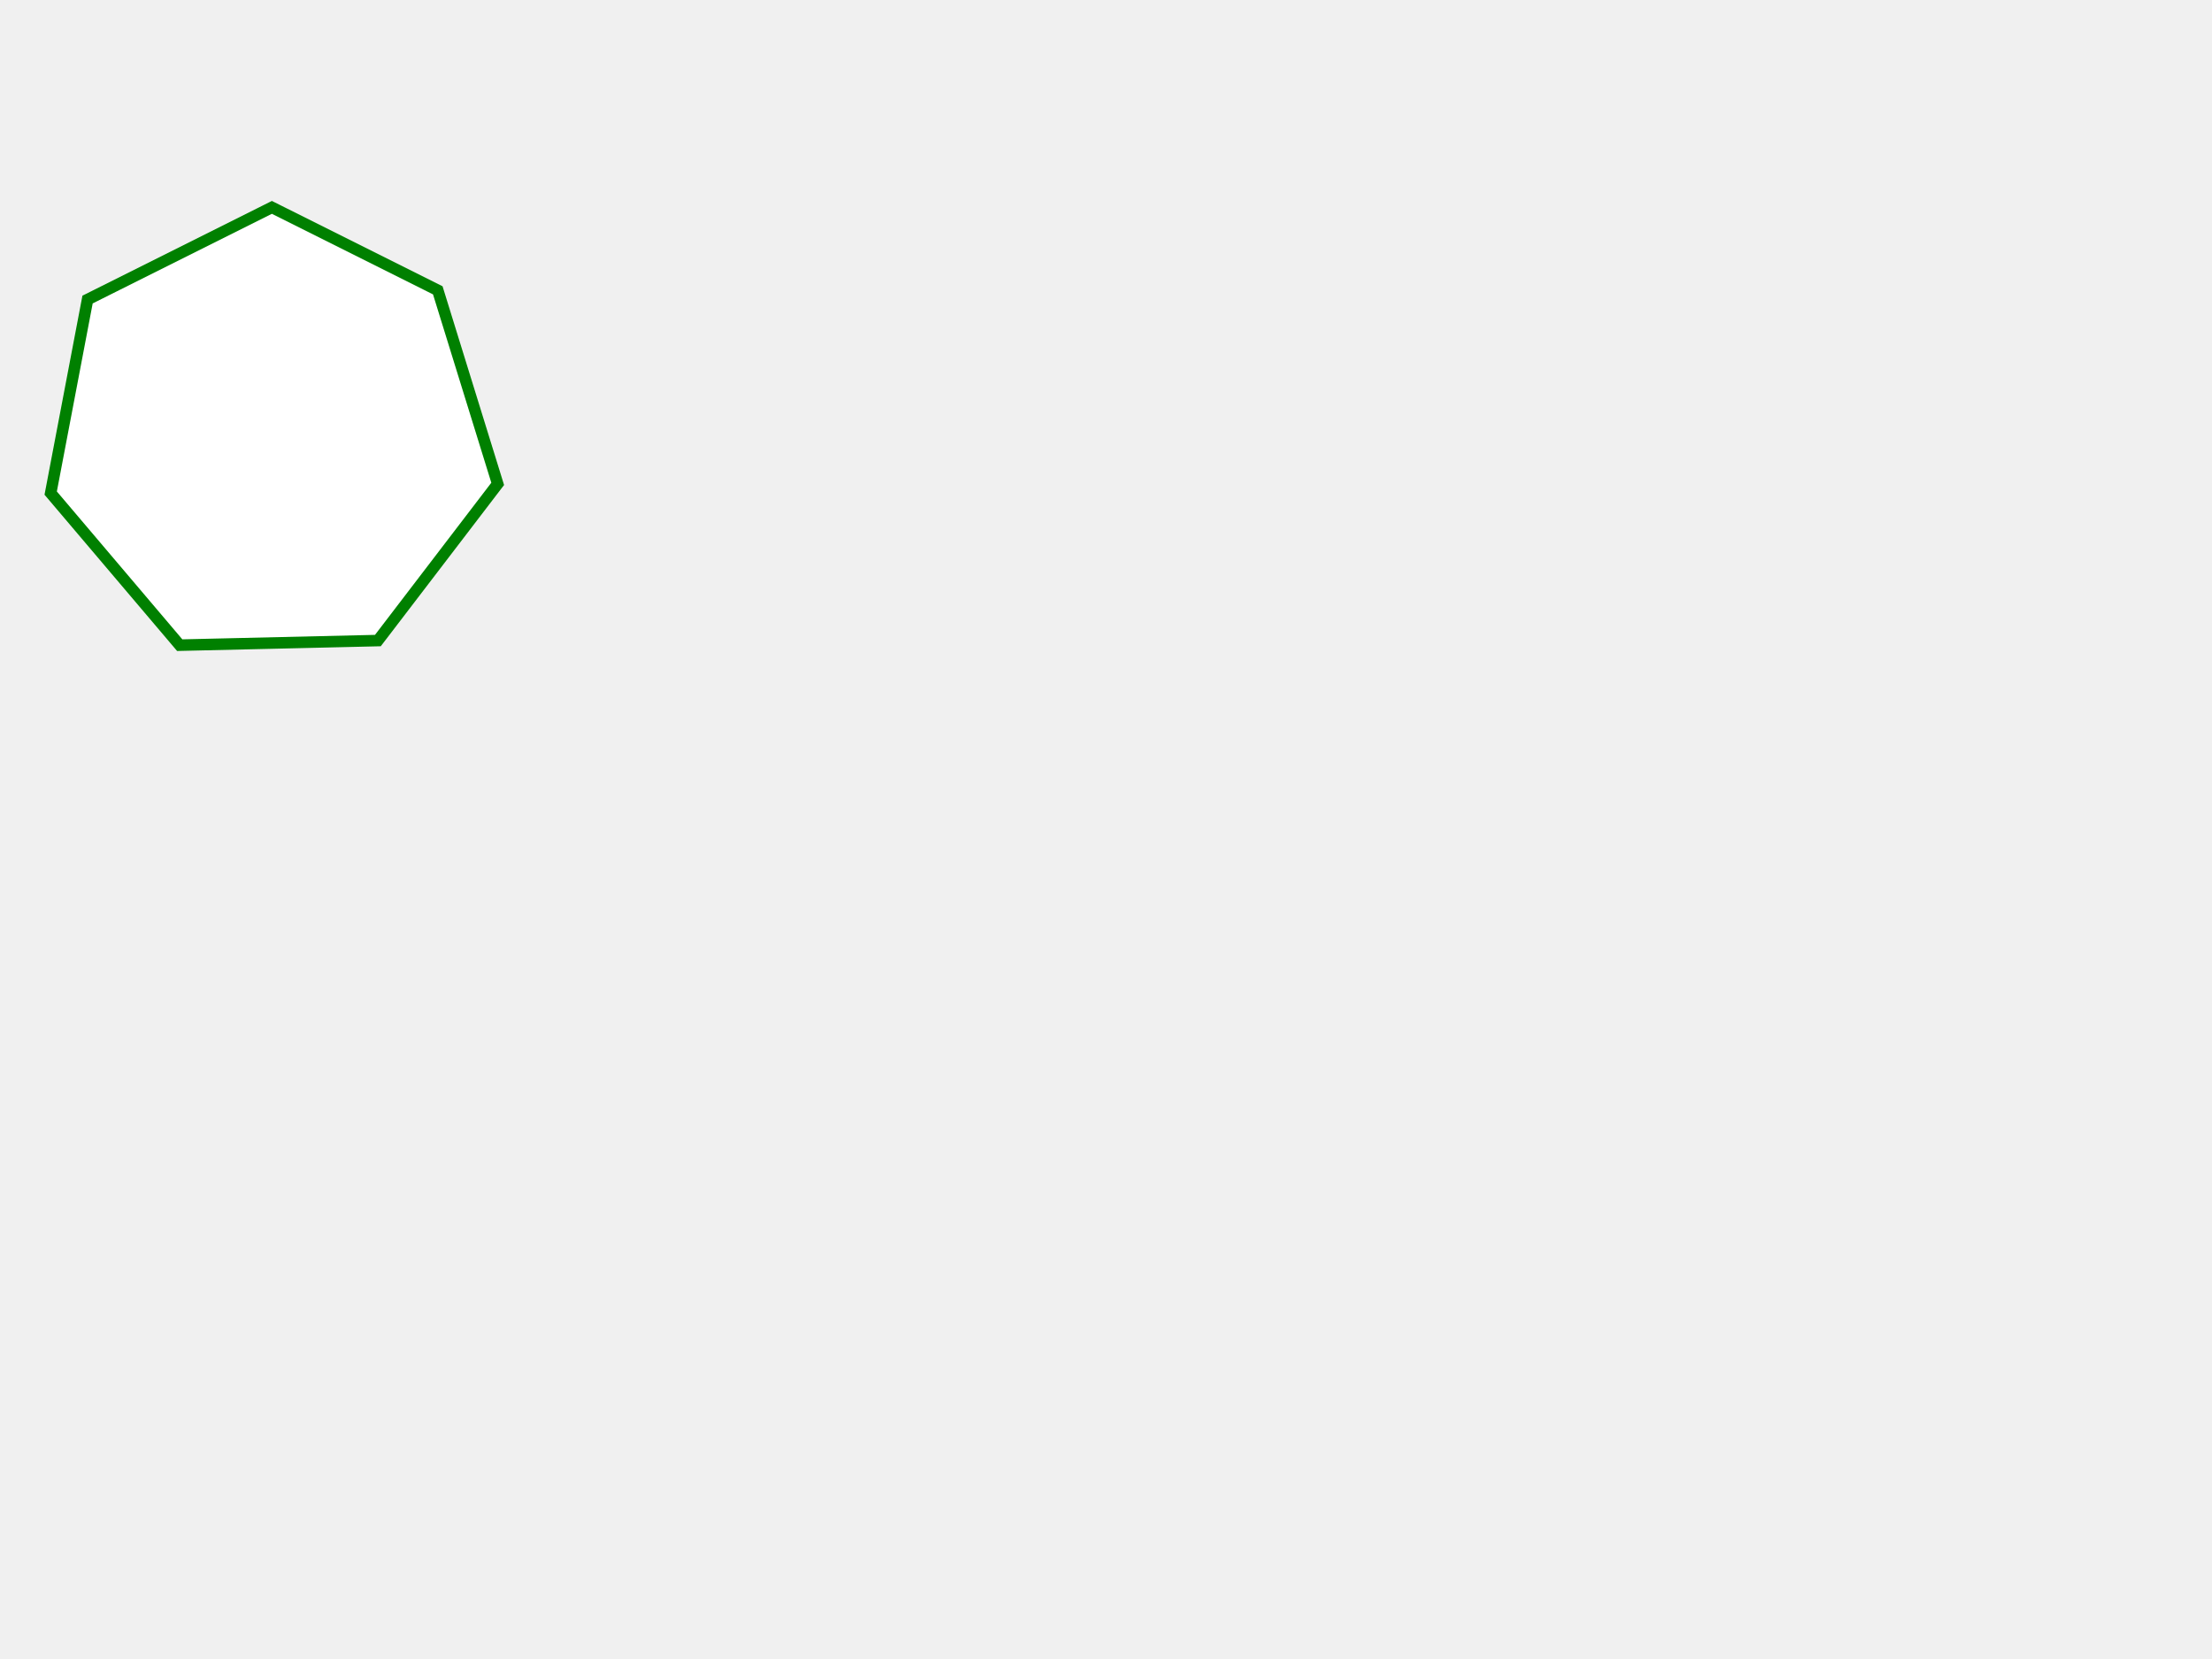
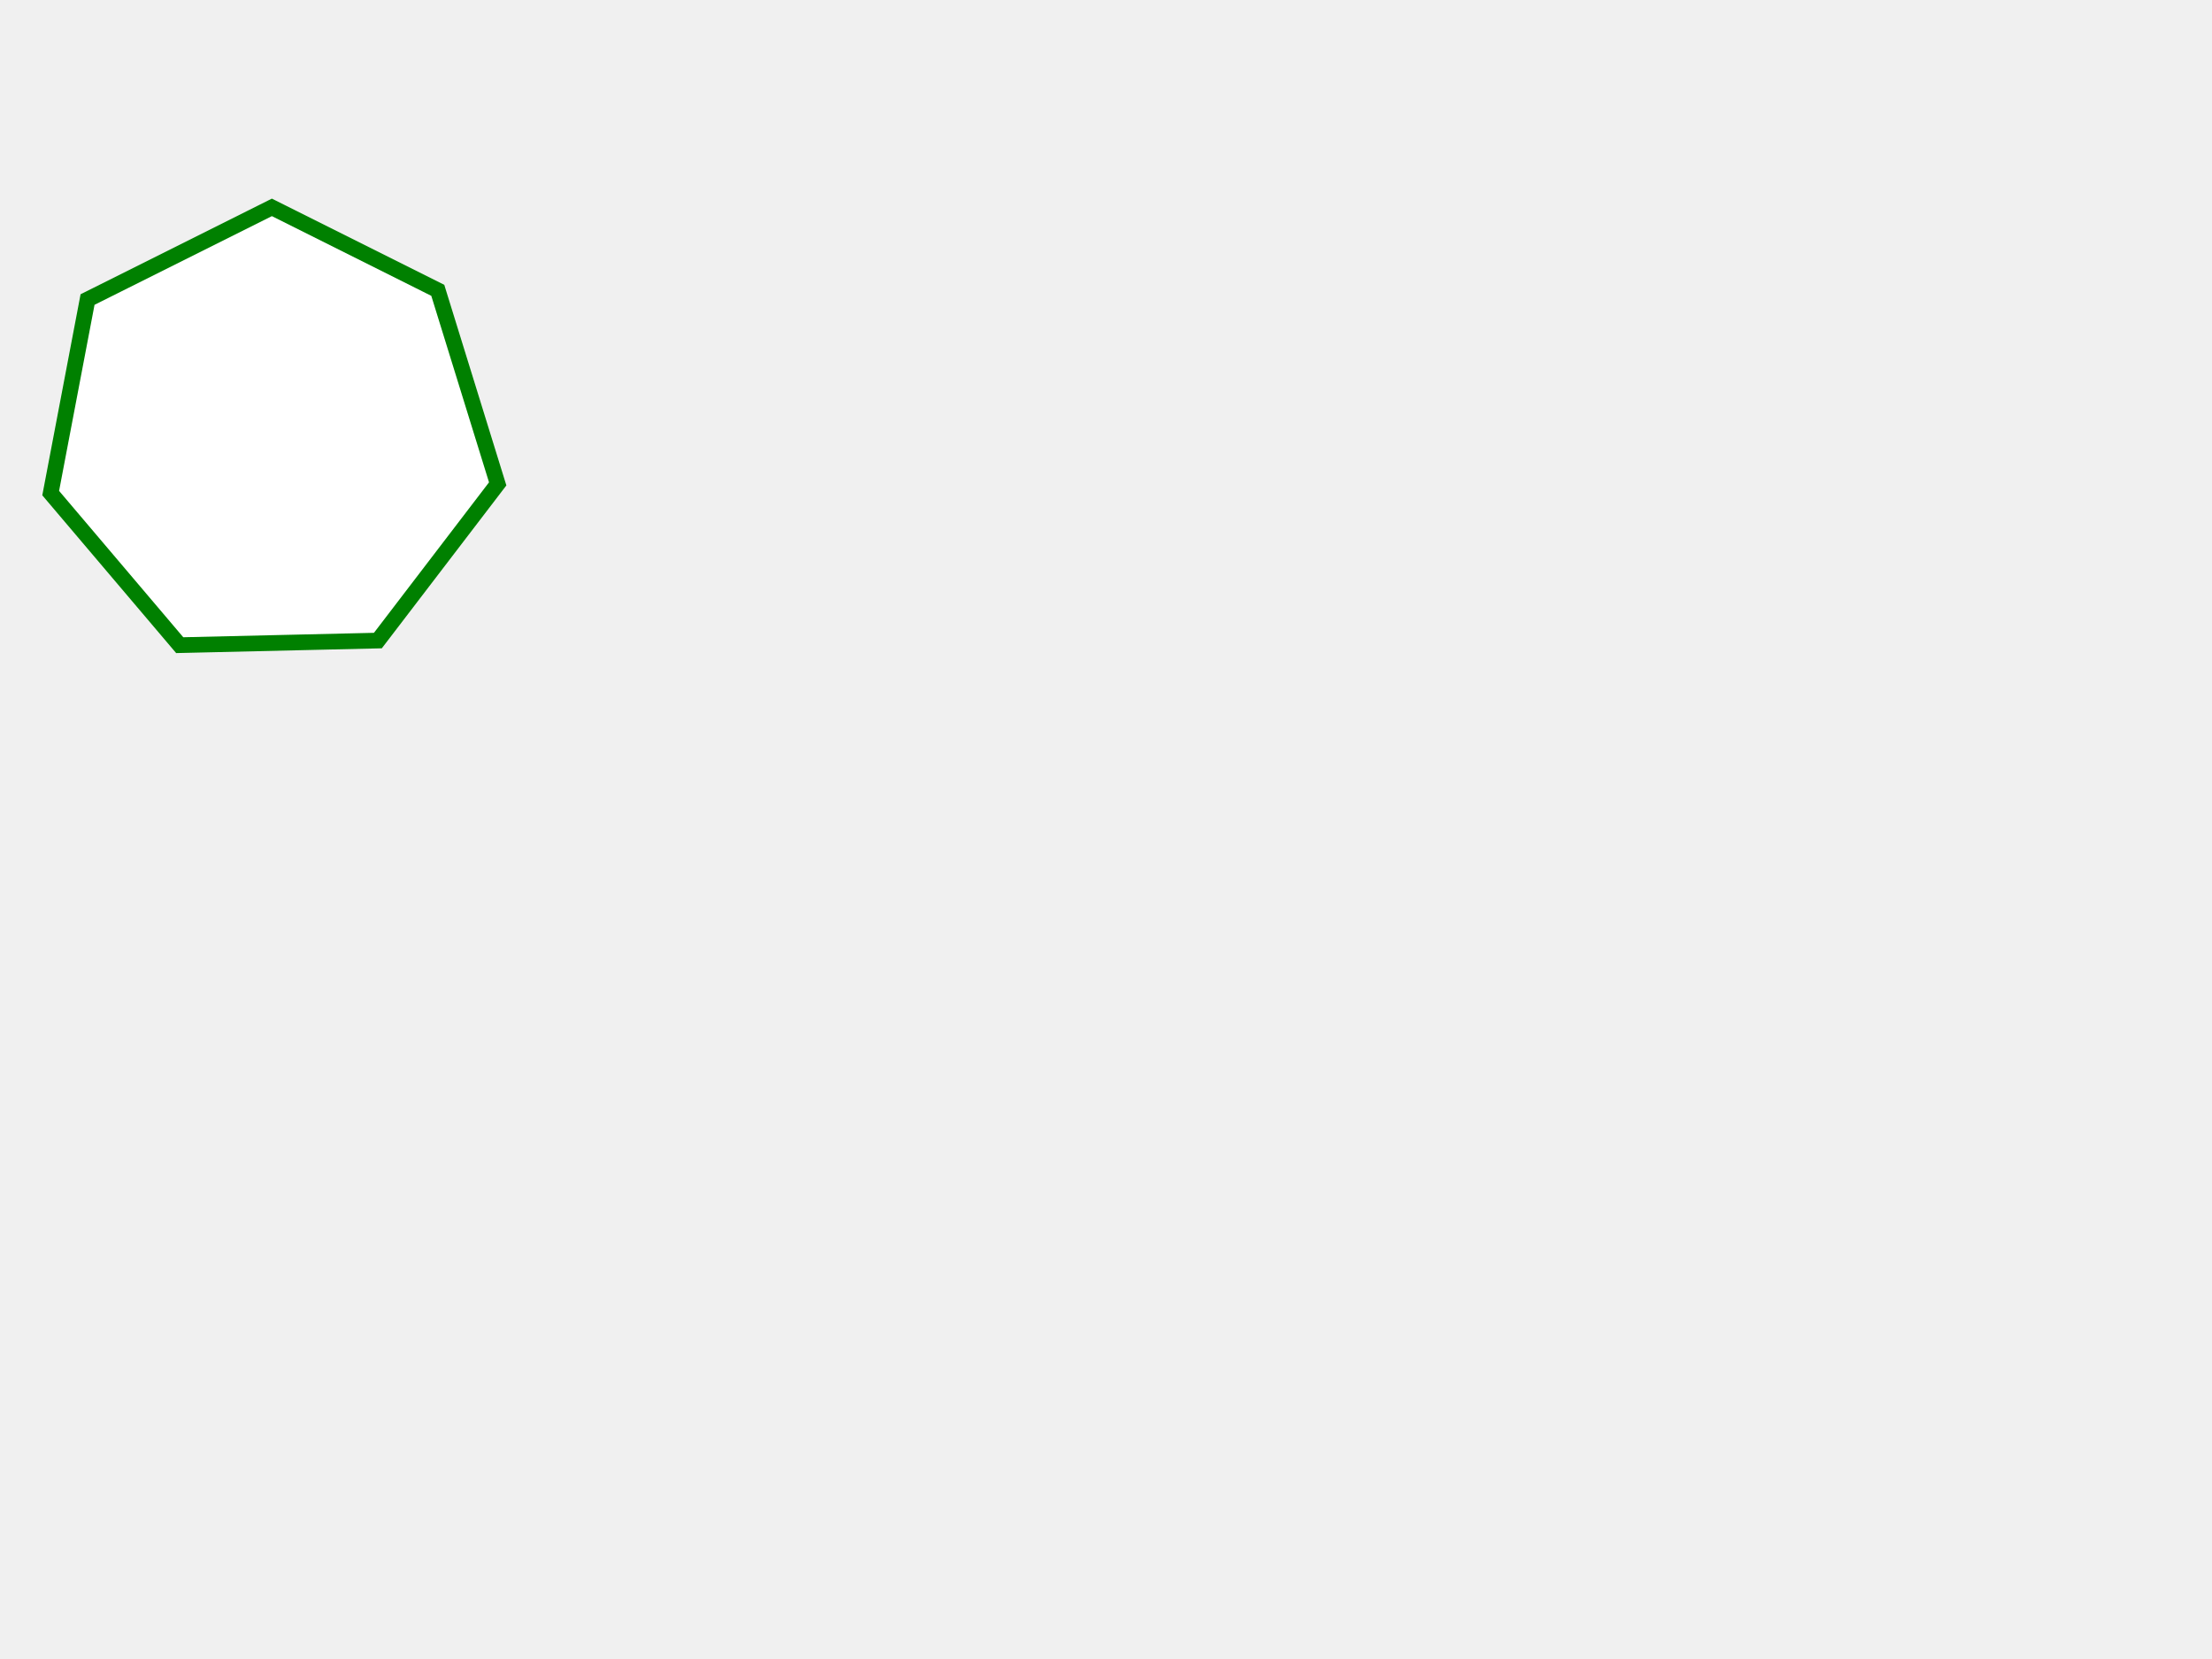
- <svg xmlns="http://www.w3.org/2000/svg" xmlns:html="http://www.w3.org/1999/xhtml" viewBox="0 0 480 360">
+ <svg xmlns="http://www.w3.org/2000/svg" xmlns:html="http://www.w3.org/1999/xhtml" width="480" height="360">
  <html:link rel="author" title="Skef Iterum" href="https://github.com/skef/" />
-   <path stroke="green" stroke-width="1.5" fill="black" d="M58.777 44.553l-40 20l-0.223 0.11l-0.046 0.243l-8 42l-0.045 0.234l0.154 0.183l28 33l0.155 0.183l0.238 -0.006l43 -1l0.239 -0.006l0.146 -0.19l26 -34   l0.156 -0.205l-0.076 -0.246l-13 -42l-0.062 -0.204l-0.192 -0.096l-36 -18l-0.223 -0.111z" />
-   <path stroke="green" stroke-width="1.5" fill="white" d="M19.445 65.337l39.555 -19.778l35.585 17.793l12.861 41.55l-25.697 33.605l-42.523 0.988l-27.69 -32.635z" />
+   <path stroke="none" fill="black" d="M58.777 44.553l-40 20l-0.223 0.11l-0.046 0.243l-8 42l-0.045 0.234l0.154 0.183l28 33l0.155 0.183l0.238 -0.006l43 -1l0.239 -0.006l0.146 -0.19l26 -34   l0.156 -0.205l-0.076 -0.246l-13 -42l-0.062 -0.204l-0.192 -0.096l-36 -18l-0.223 -0.111z" />
+   <path stroke="none" fill="white" d="M19.445 65.337l39.555 -19.778l35.585 17.793l12.861 41.55l-25.697 33.605l-42.523 0.988l-27.69 -32.635z" />
+   <path stroke="green" stroke-width="2.4" fill="none" d="M58.777 44.553l-40 20l-0.223 0.11l-0.046 0.243l-8 42l-0.045 0.234l0.154 0.183l28 33l0.155 0.183l0.238 -0.006l43 -1l0.239 -0.006l0.146 -0.19l26 -34   l0.156 -0.205l-0.076 -0.246l-13 -42l-0.062 -0.204l-0.192 -0.096l-36 -18l-0.223 -0.111z" />
+   <path stroke="green" stroke-width="2.4" fill="none" d="M19.445 65.337l39.555 -19.778l35.585 17.793l12.861 41.55l-25.697 33.605l-42.523 0.988l-27.69 -32.635z" />
</svg>
